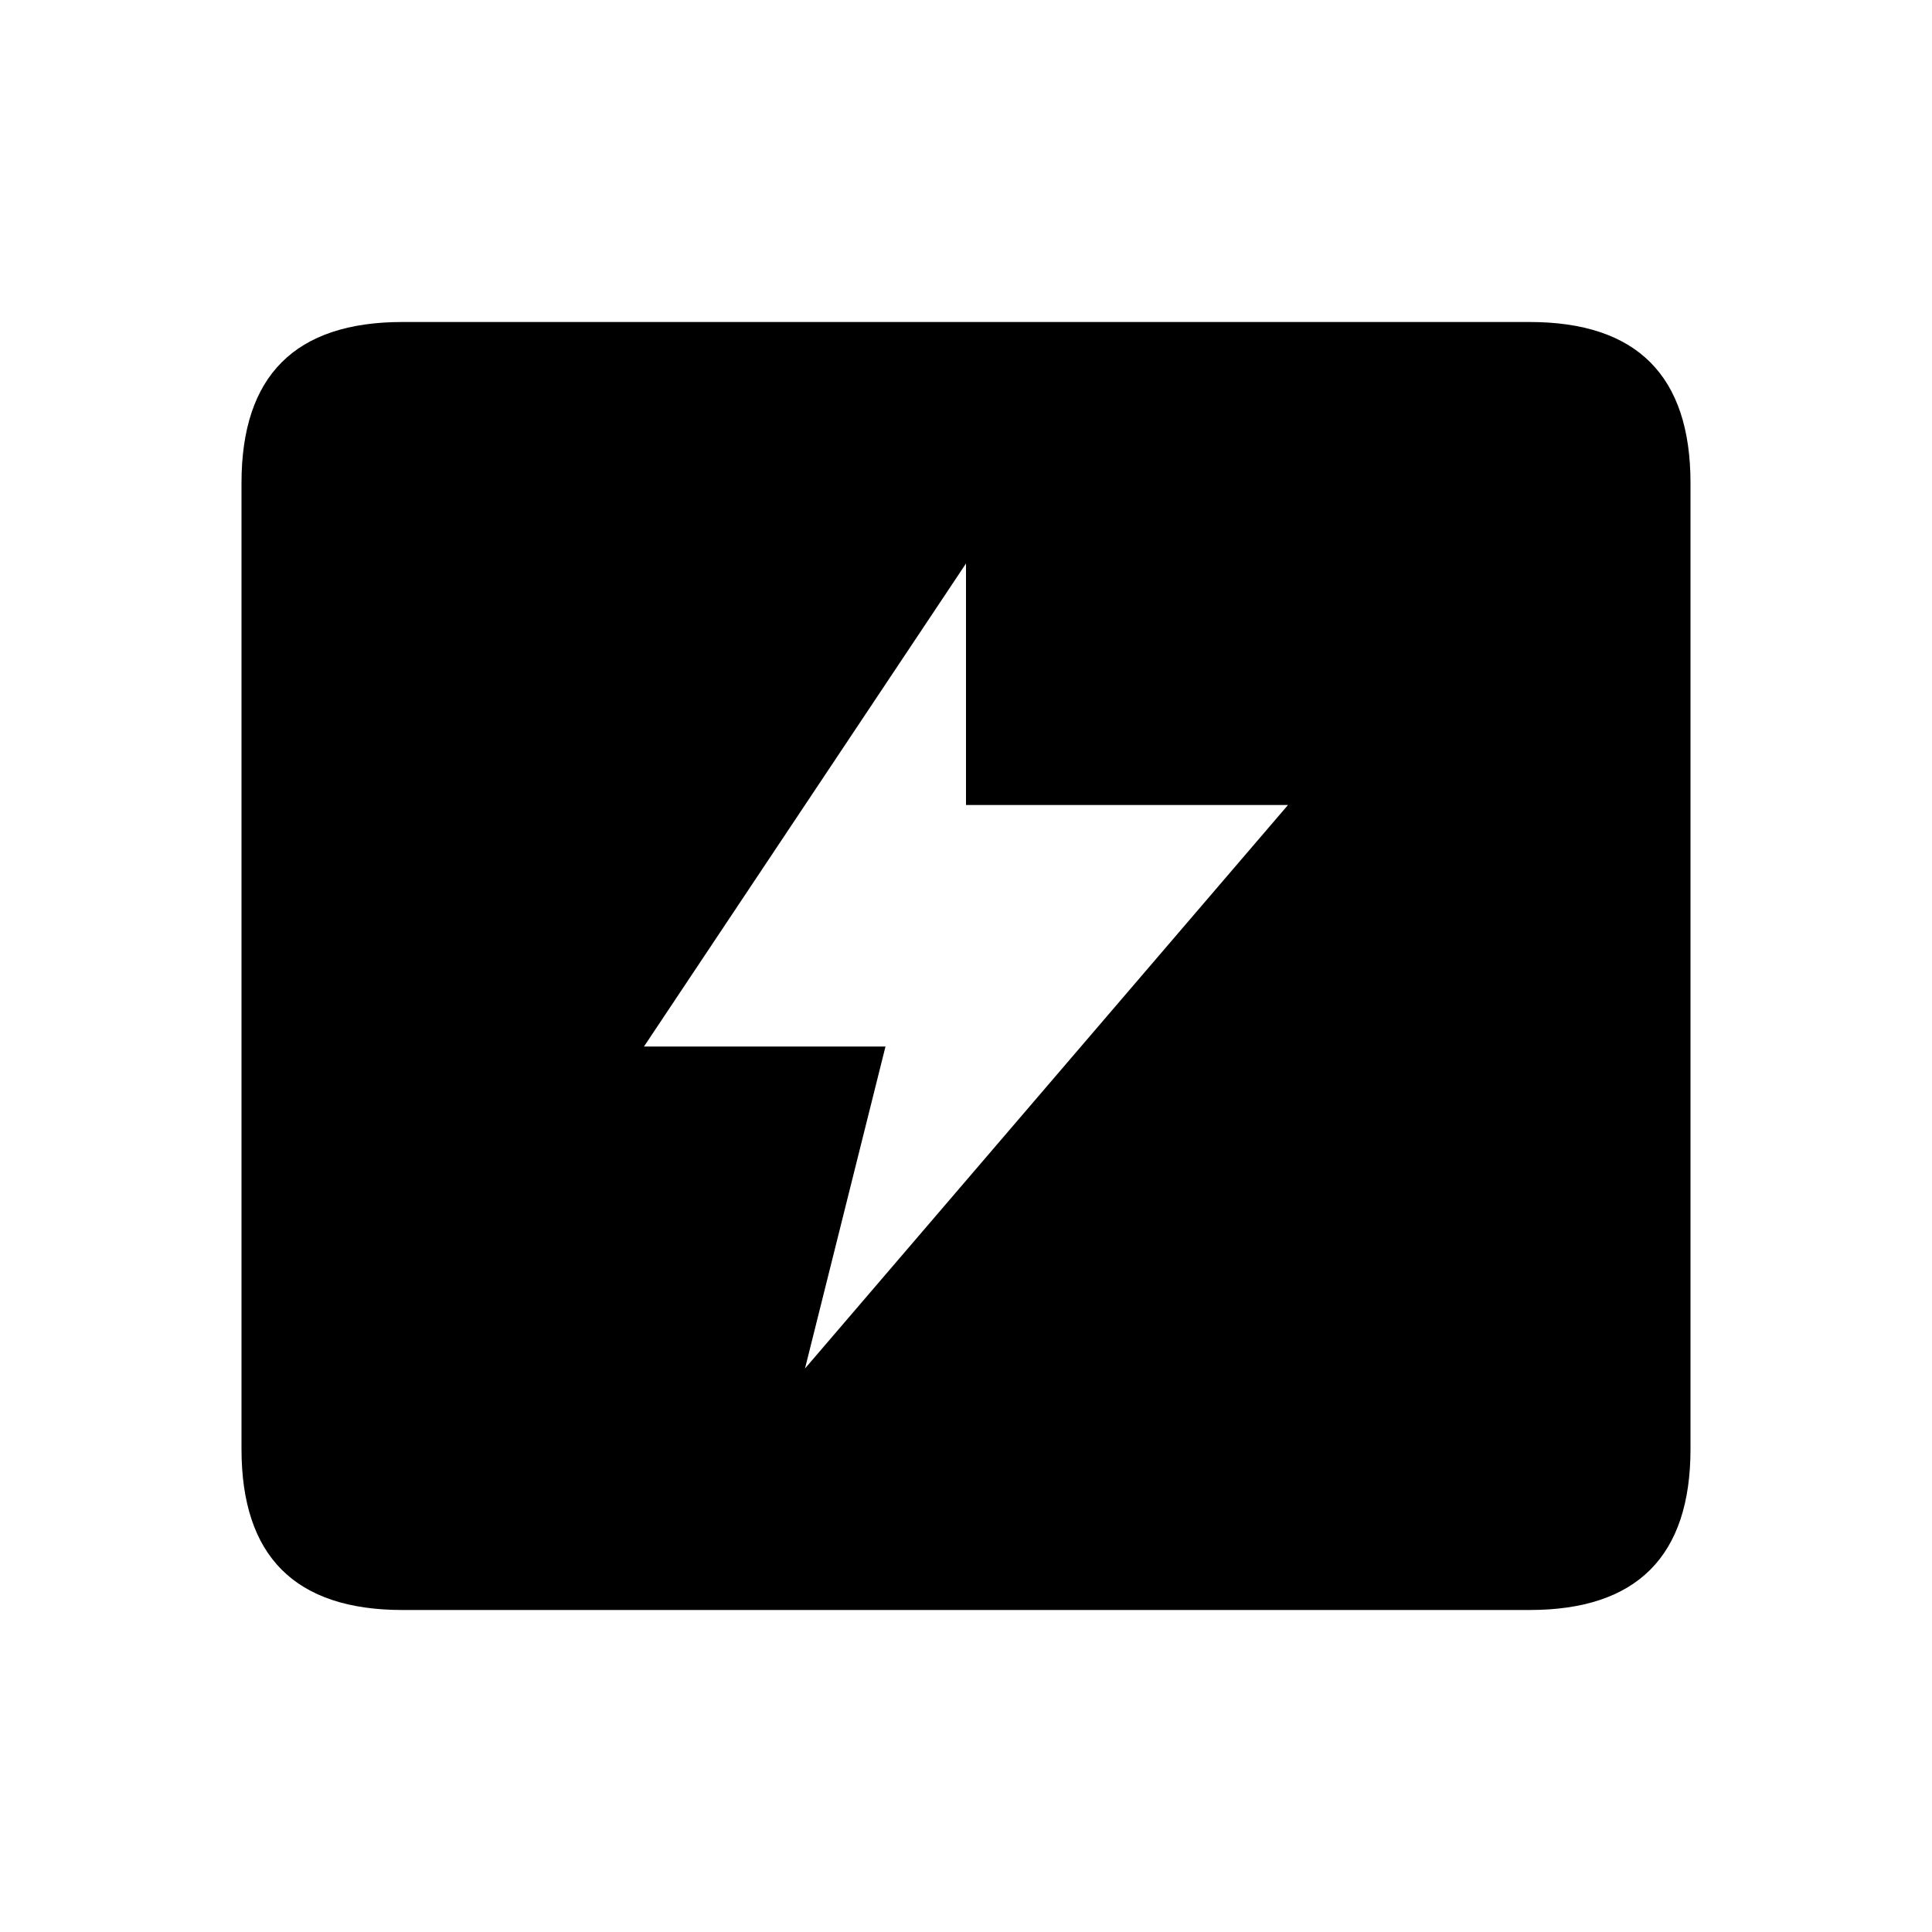
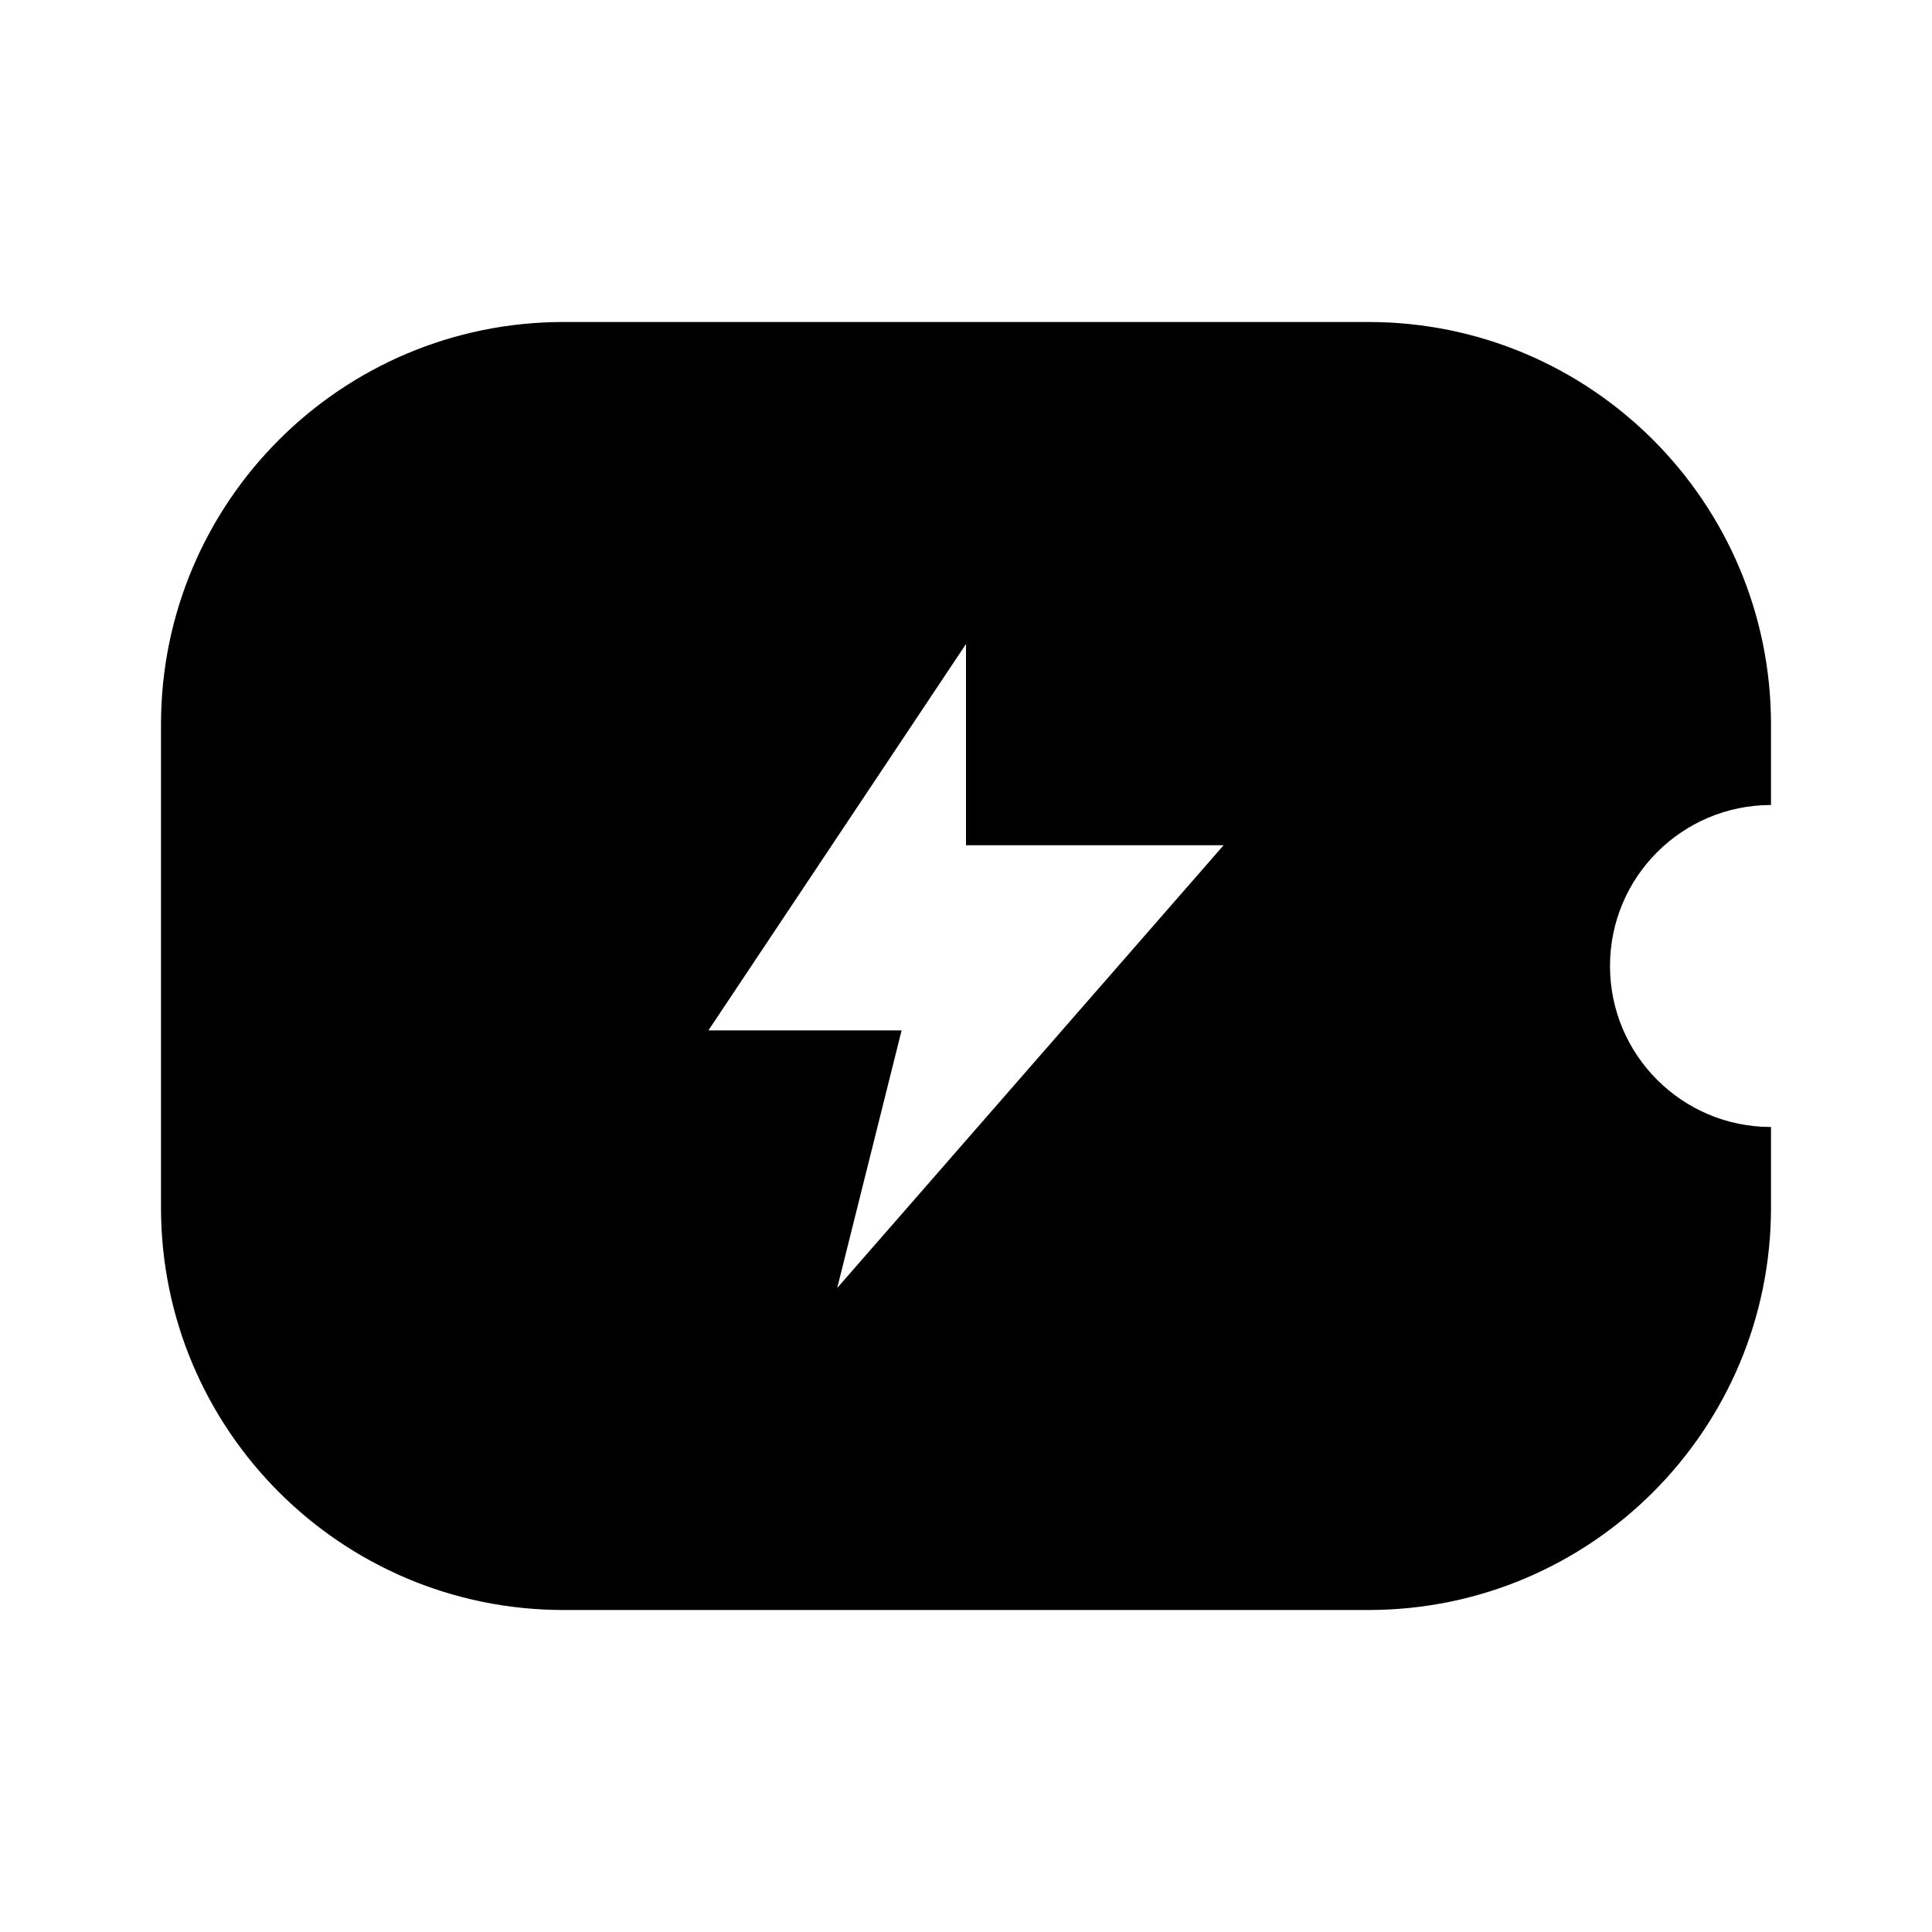
- <svg xmlns="http://www.w3.org/2000/svg" width="24" height="24" viewBox="0 0 24 24">
-   <path fill="#000000" d="M5 4H19Q21 4 21 6V18Q21 20 19 20H5Q3 20 3 18V6Q3 4 5 4ZM12 7L8 13H11L10 17L16 10H12Z" />
+ <svg xmlns="http://www.w3.org/2000/svg" viewBox="0 0 24 24">
+   <path fill="#000000" d="M7 4H17A5 5 0 0 1 22 9V10A2 2 0 0 0 22 14V15A5 5 0 0 1 17 20H7A5 5 0 0 1 2 15V9A5 5 0 0 1 7 4ZM12 8L8.8 12.8H11.2L10.4 16L15.2 10.5H12Z" />
</svg>
